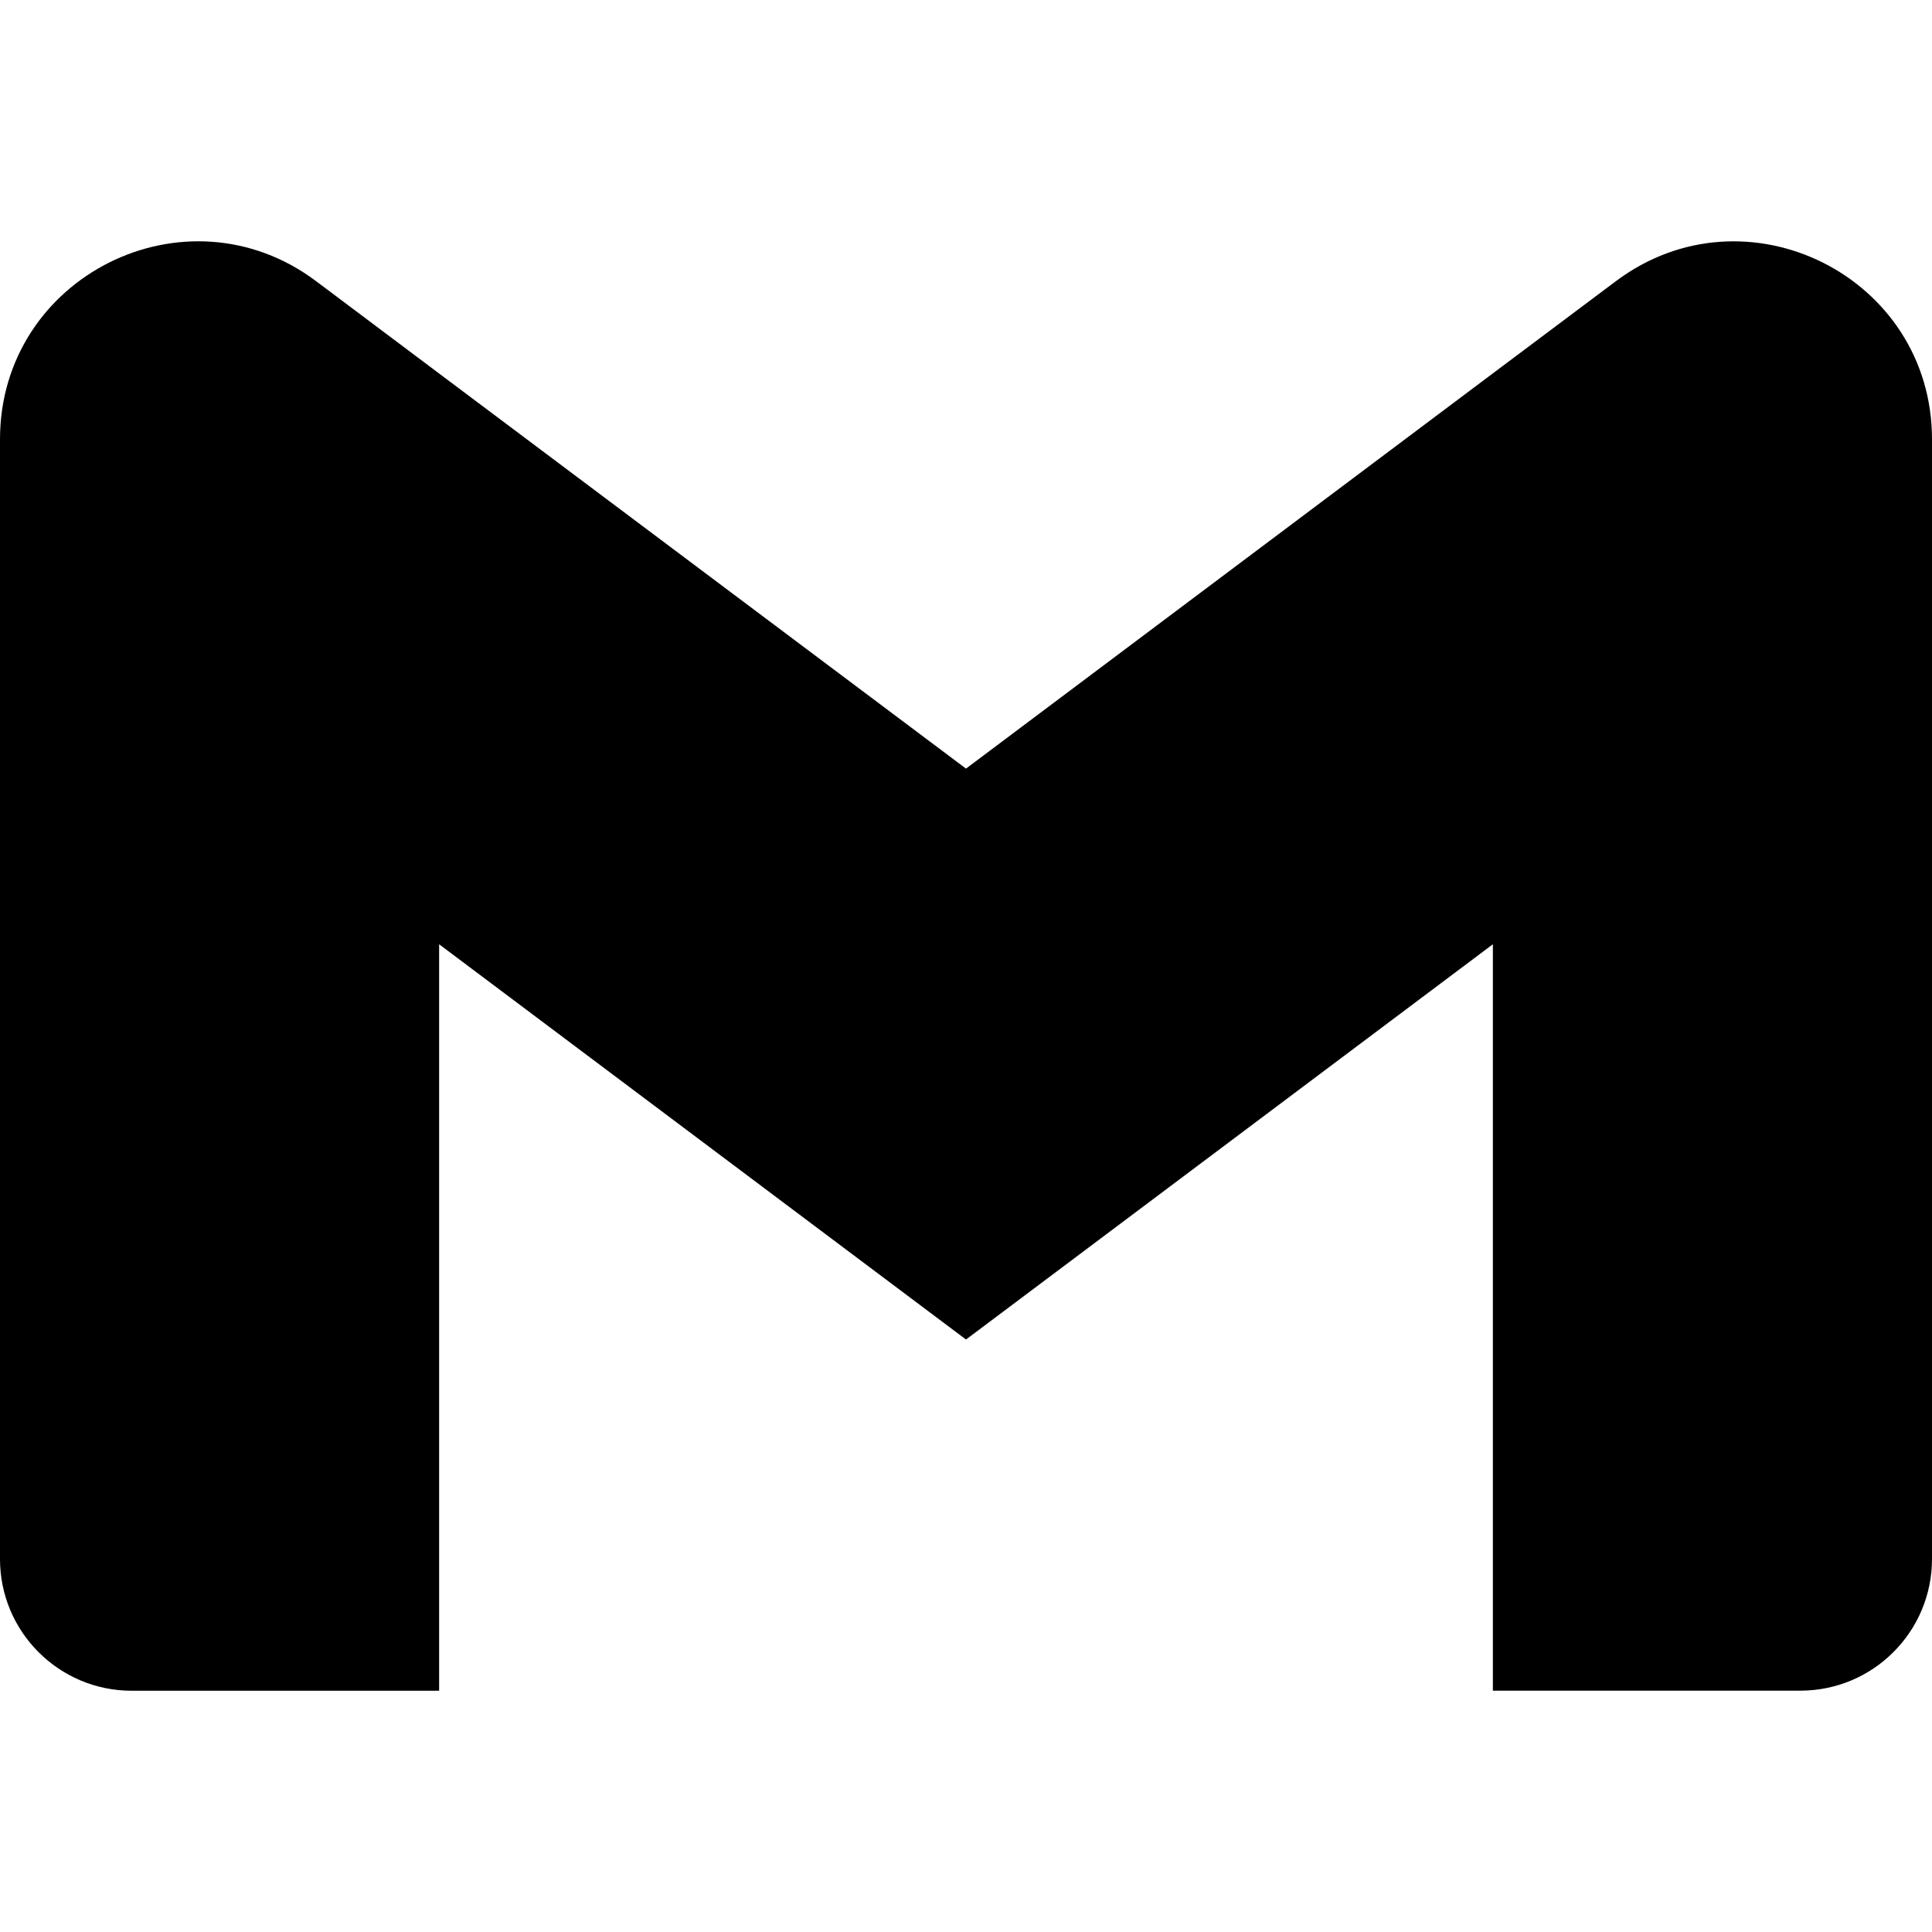
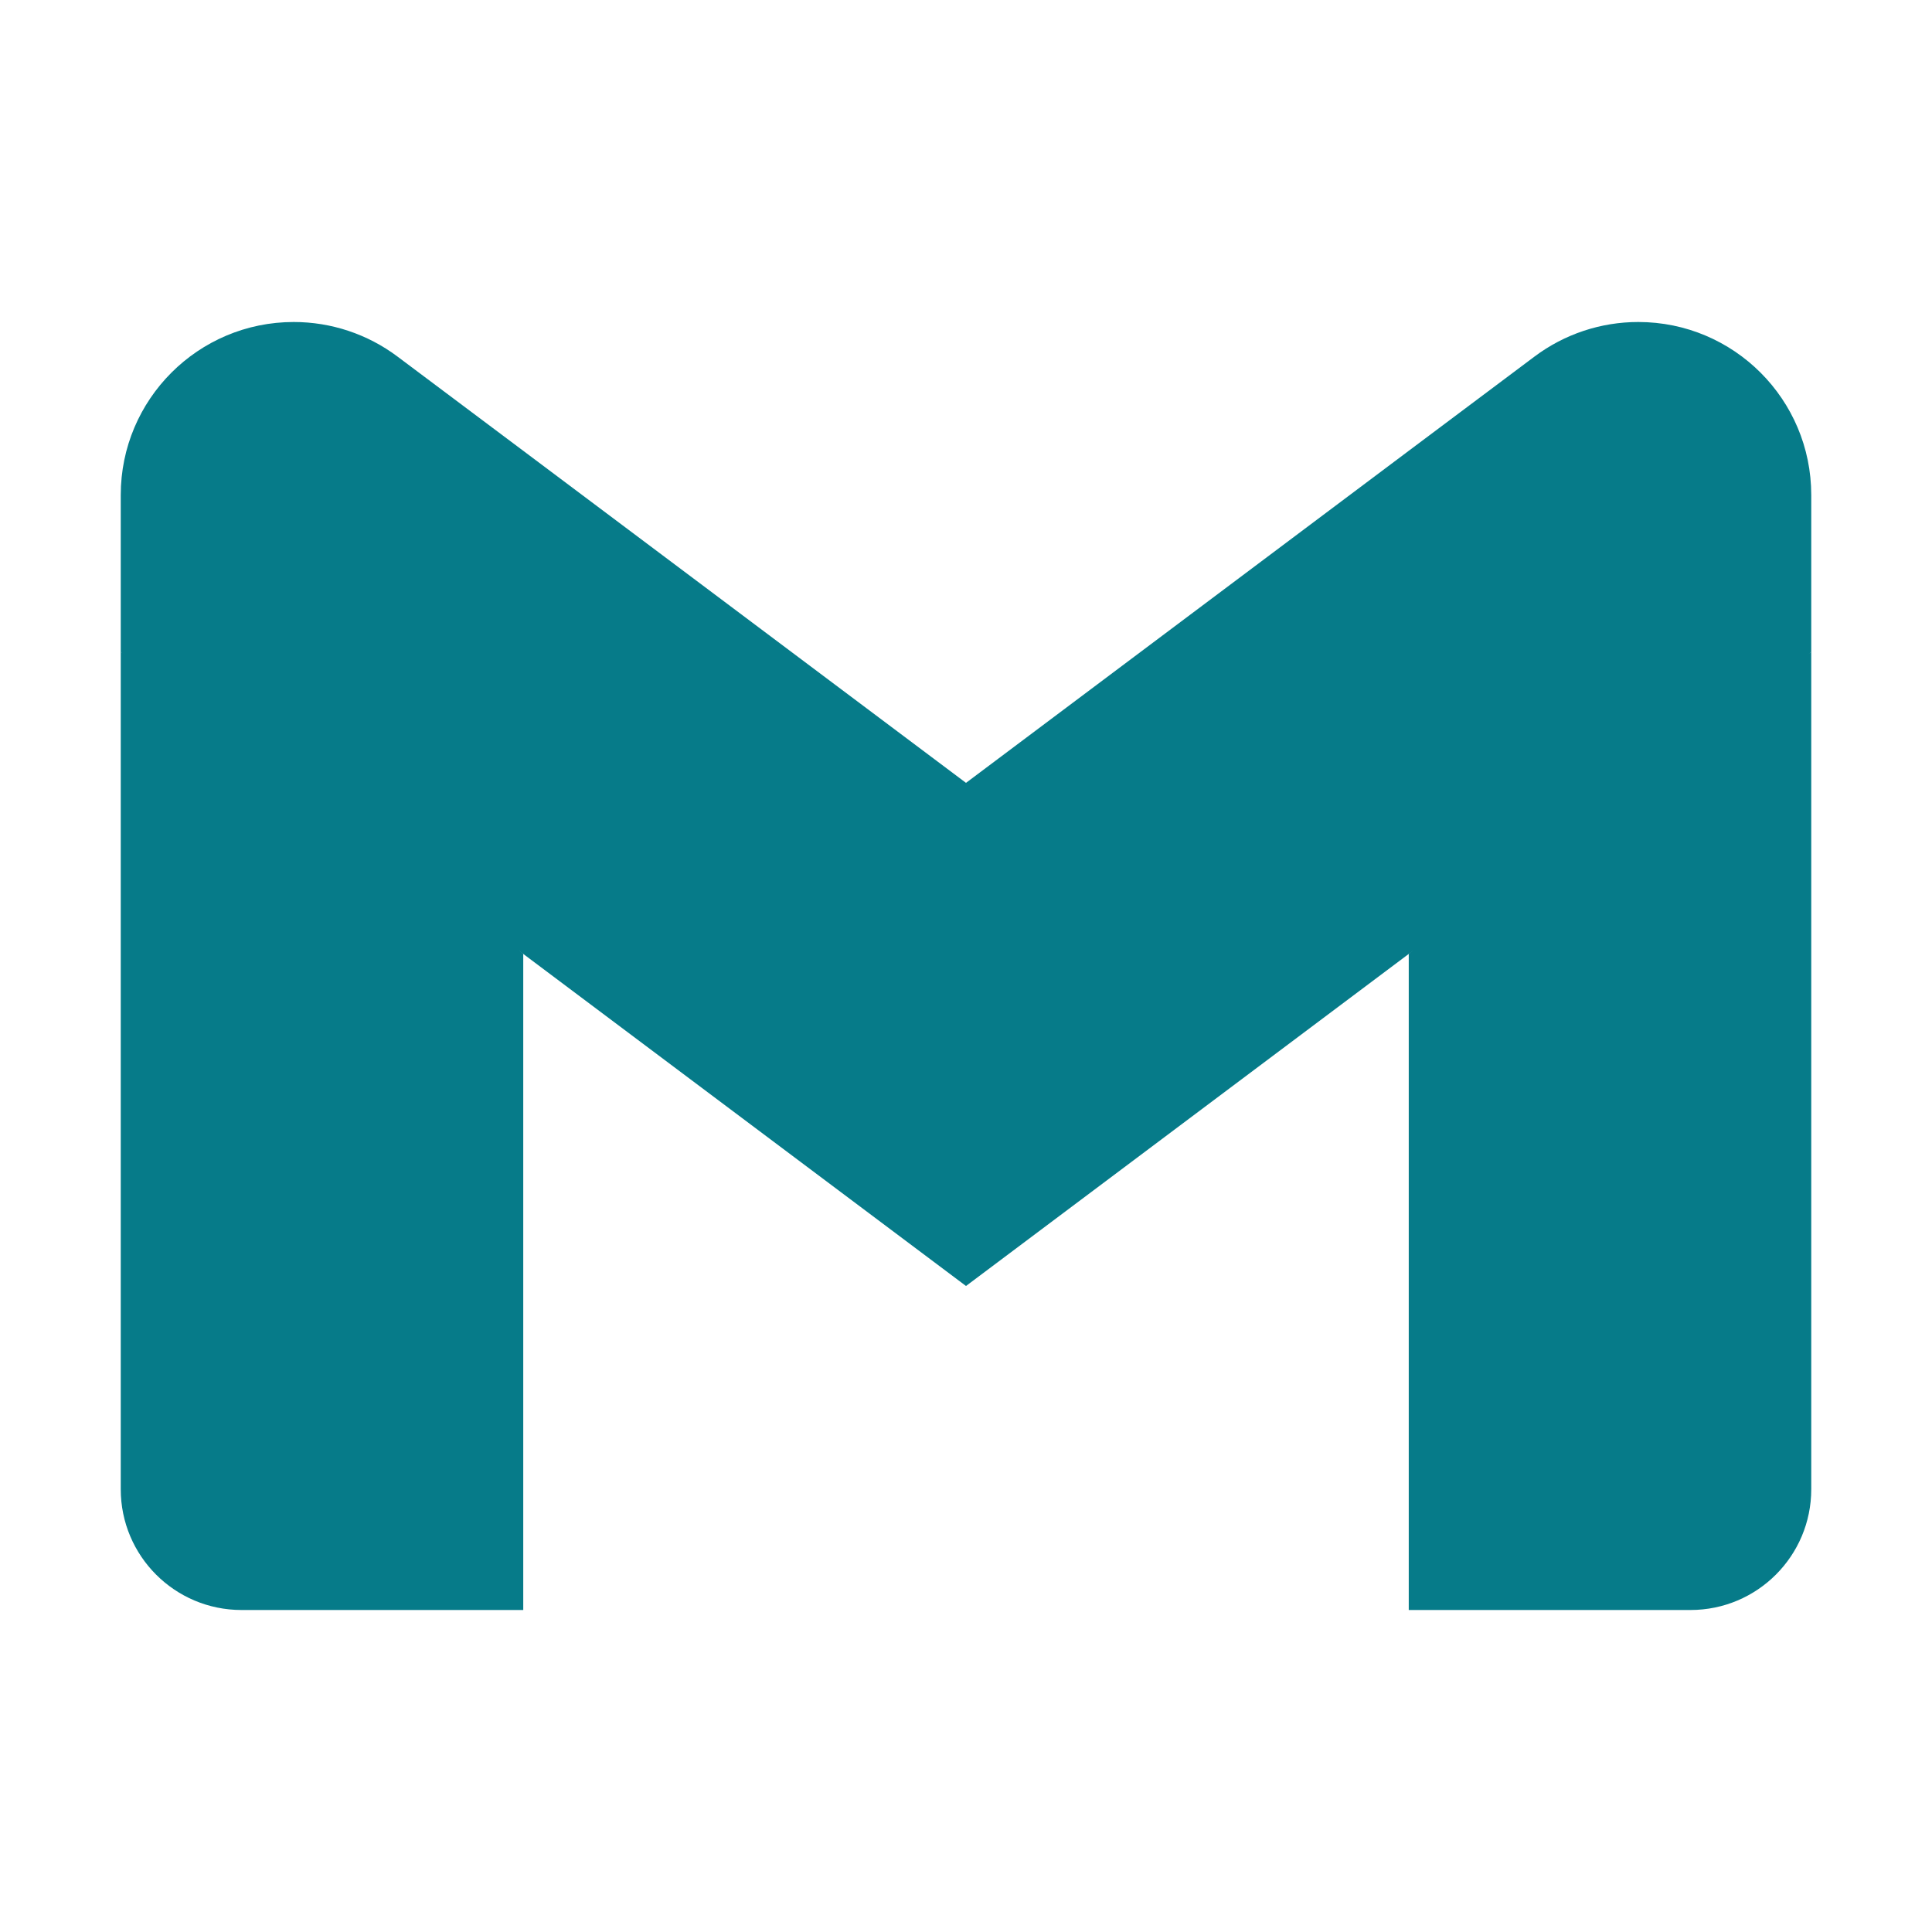
- <svg xmlns="http://www.w3.org/2000/svg" role="img" viewBox="0 0 24 24">
-   <path d="M24 5.457v13.909c0 .904-.732 1.636-1.636 1.636h-3.819V11.73L12 16.64l-6.545-4.91v9.273H1.636A1.636 1.636 0 0 1 0 19.366V5.457c0-2.023 2.309-3.178 3.927-1.964L5.455 4.64 12 9.548l6.545-4.91 1.528-1.145C21.69 2.28 24 3.434 24 5.457z" />
+ <svg xmlns="http://www.w3.org/2000/svg" viewBox="0,0,256,256" width="48px" height="48px" fill-rule="nonzero">
+   <g fill="#067b89" fill-rule="nonzero" stroke="none" stroke-width="1" stroke-linecap="butt" stroke-linejoin="miter" stroke-miterlimit="10" stroke-dasharray="" stroke-dashoffset="0" font-family="none" font-weight="none" font-size="none" text-anchor="none" style="mix-blend-mode: normal">
+     <g transform="scale(5.33333,5.33333)">
+       <path d="M45,16.2l-5,2.75l-5,4.75v16.3h7c1.657,0 3,-1.343 3,-3z" />
+       <path d="M3,16.2l3.614,1.71l6.386,5.79v16.3h-7c-1.657,0 -3,-1.343 -3,-3z" />
+       <path d="M35,11.2l-11,8.25l-11,-8.25l-1,5.8l1,6.7l11,8.25l11,-8.25l1,-6.7z" />
+       <path d="M3,12.298v3.902l10,7.5v-12.5l-3.124,-2.341c-0.744,-0.558 -1.648,-0.859 -2.578,-0.859v0c-2.374,0 -4.298,1.924 -4.298,4.298z" />
+       <path d="M45,12.298v3.902l-10,7.5v-12.5l3.124,-2.341c0.744,-0.558 1.648,-0.859 2.578,-0.859v0c2.374,0 4.298,1.924 4.298,4.298z" />
+     </g>
+   </g>
</svg>
